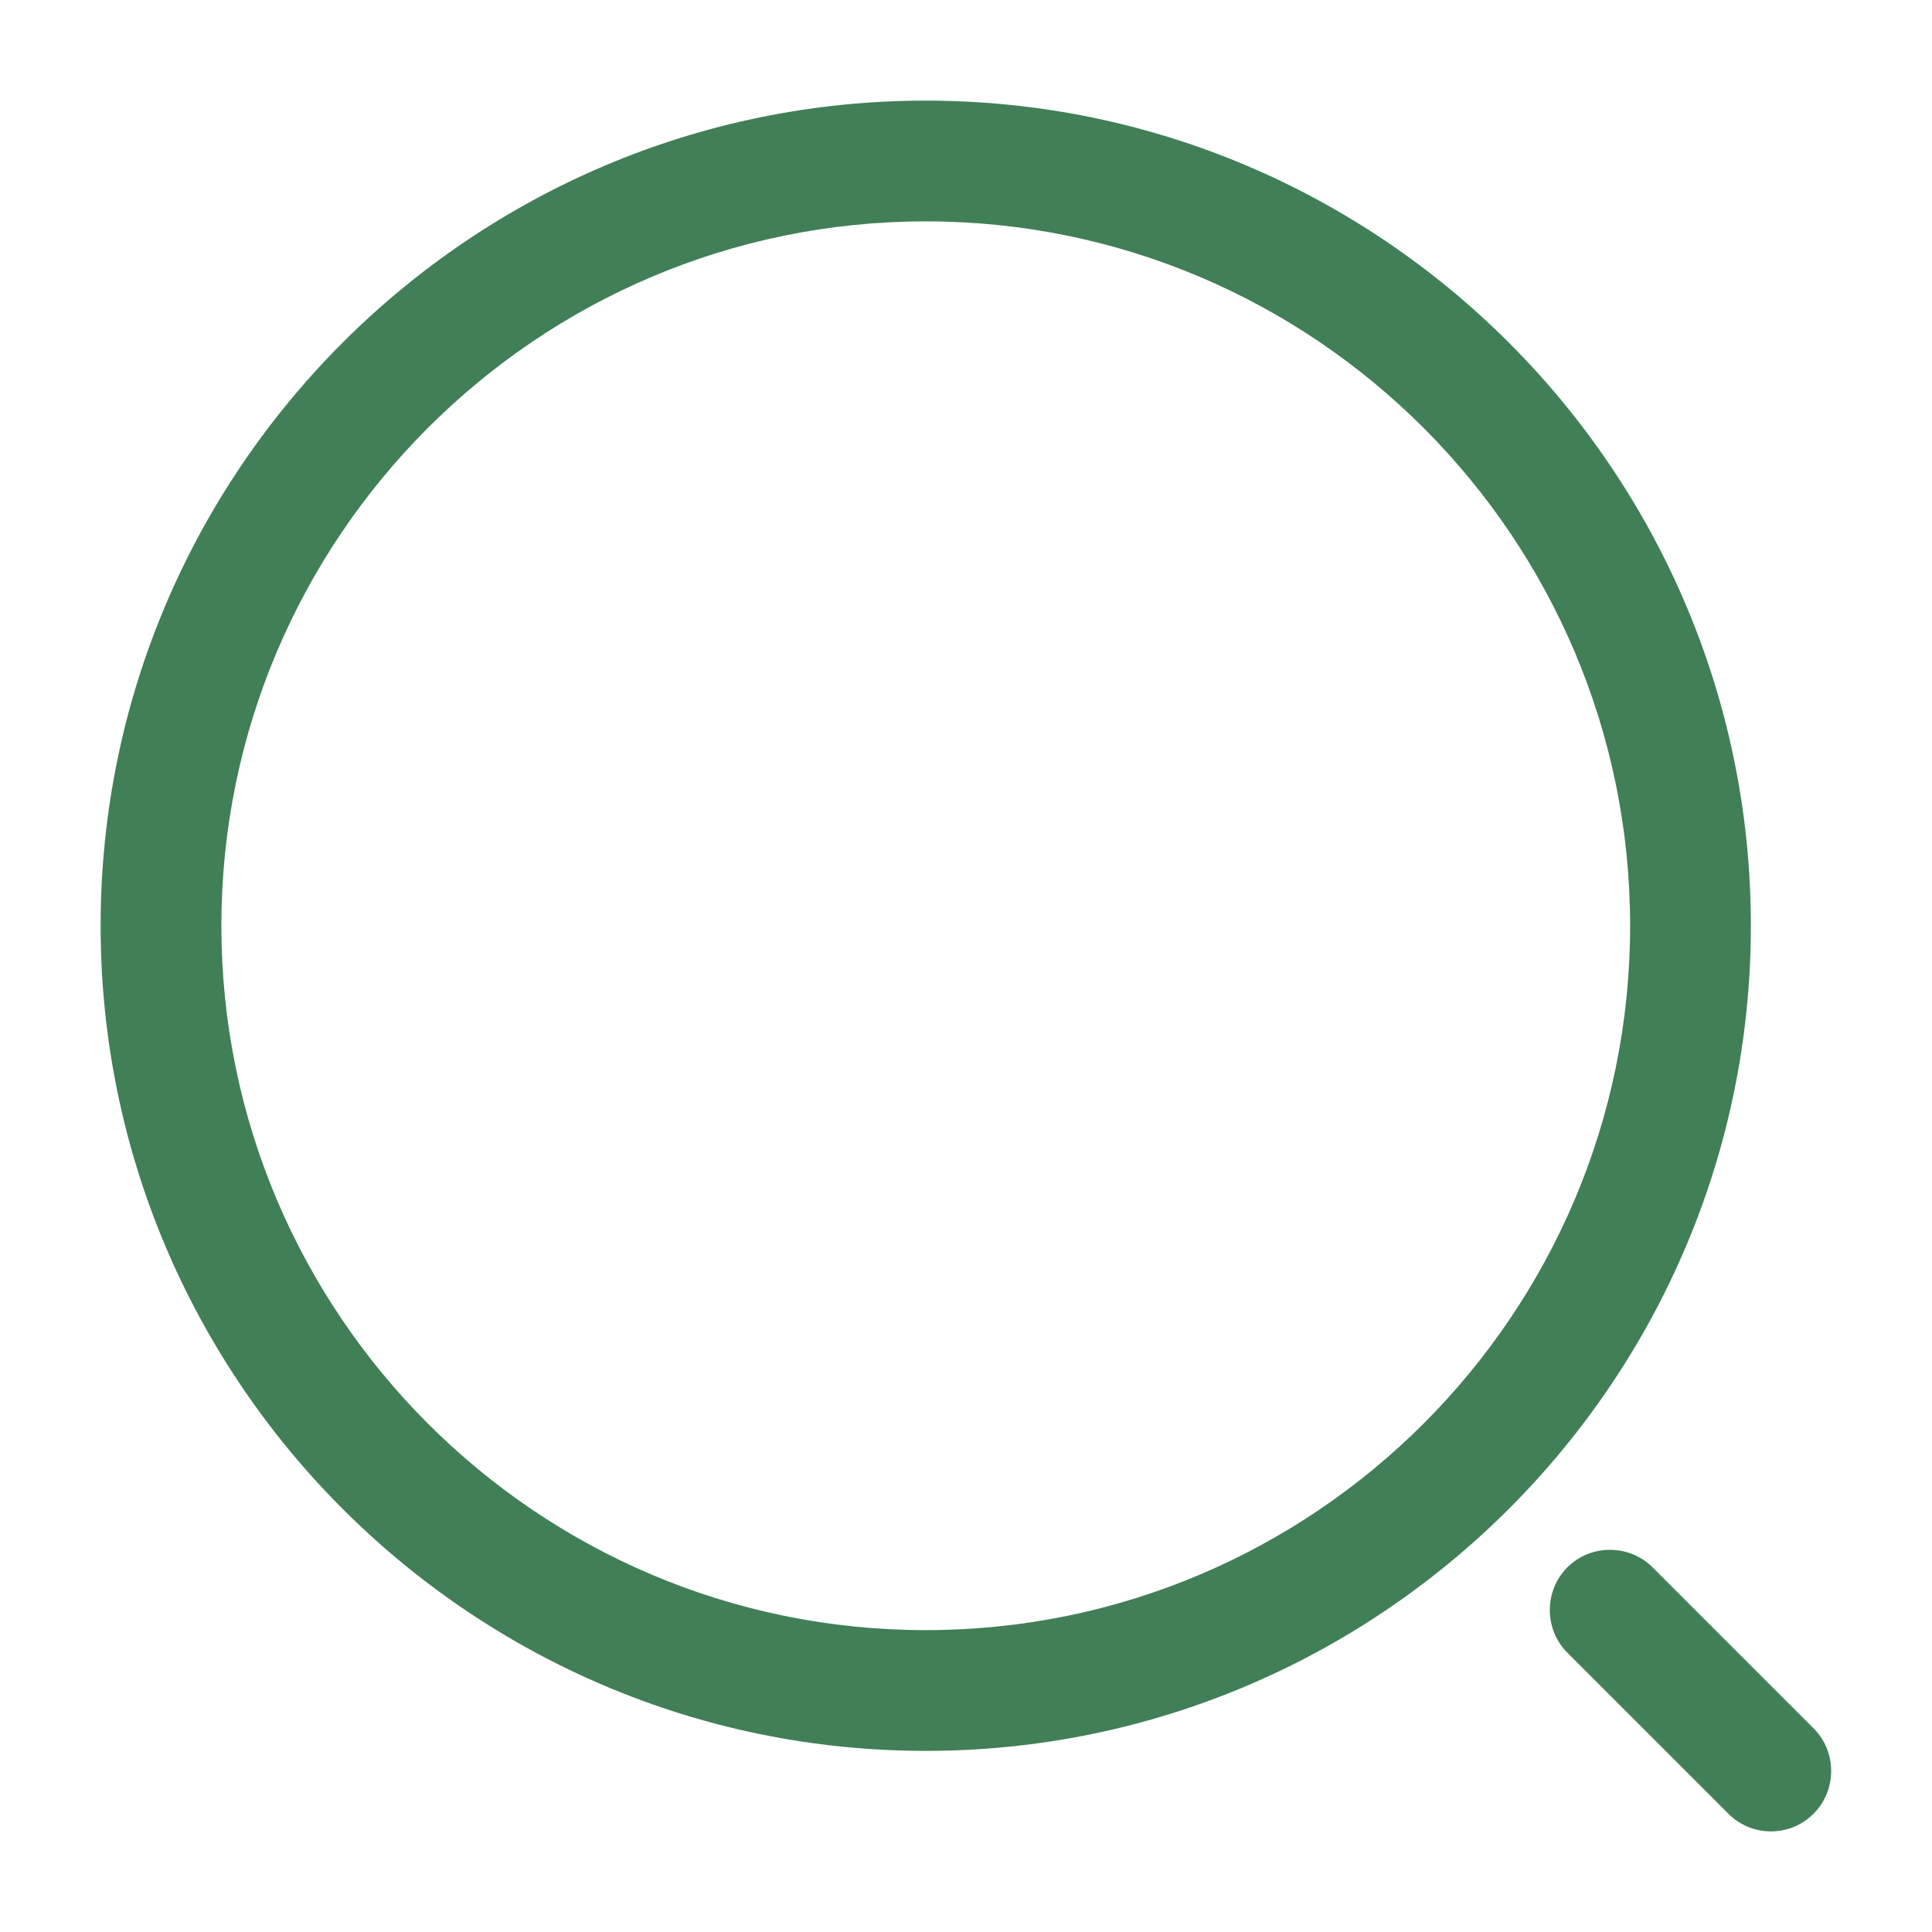
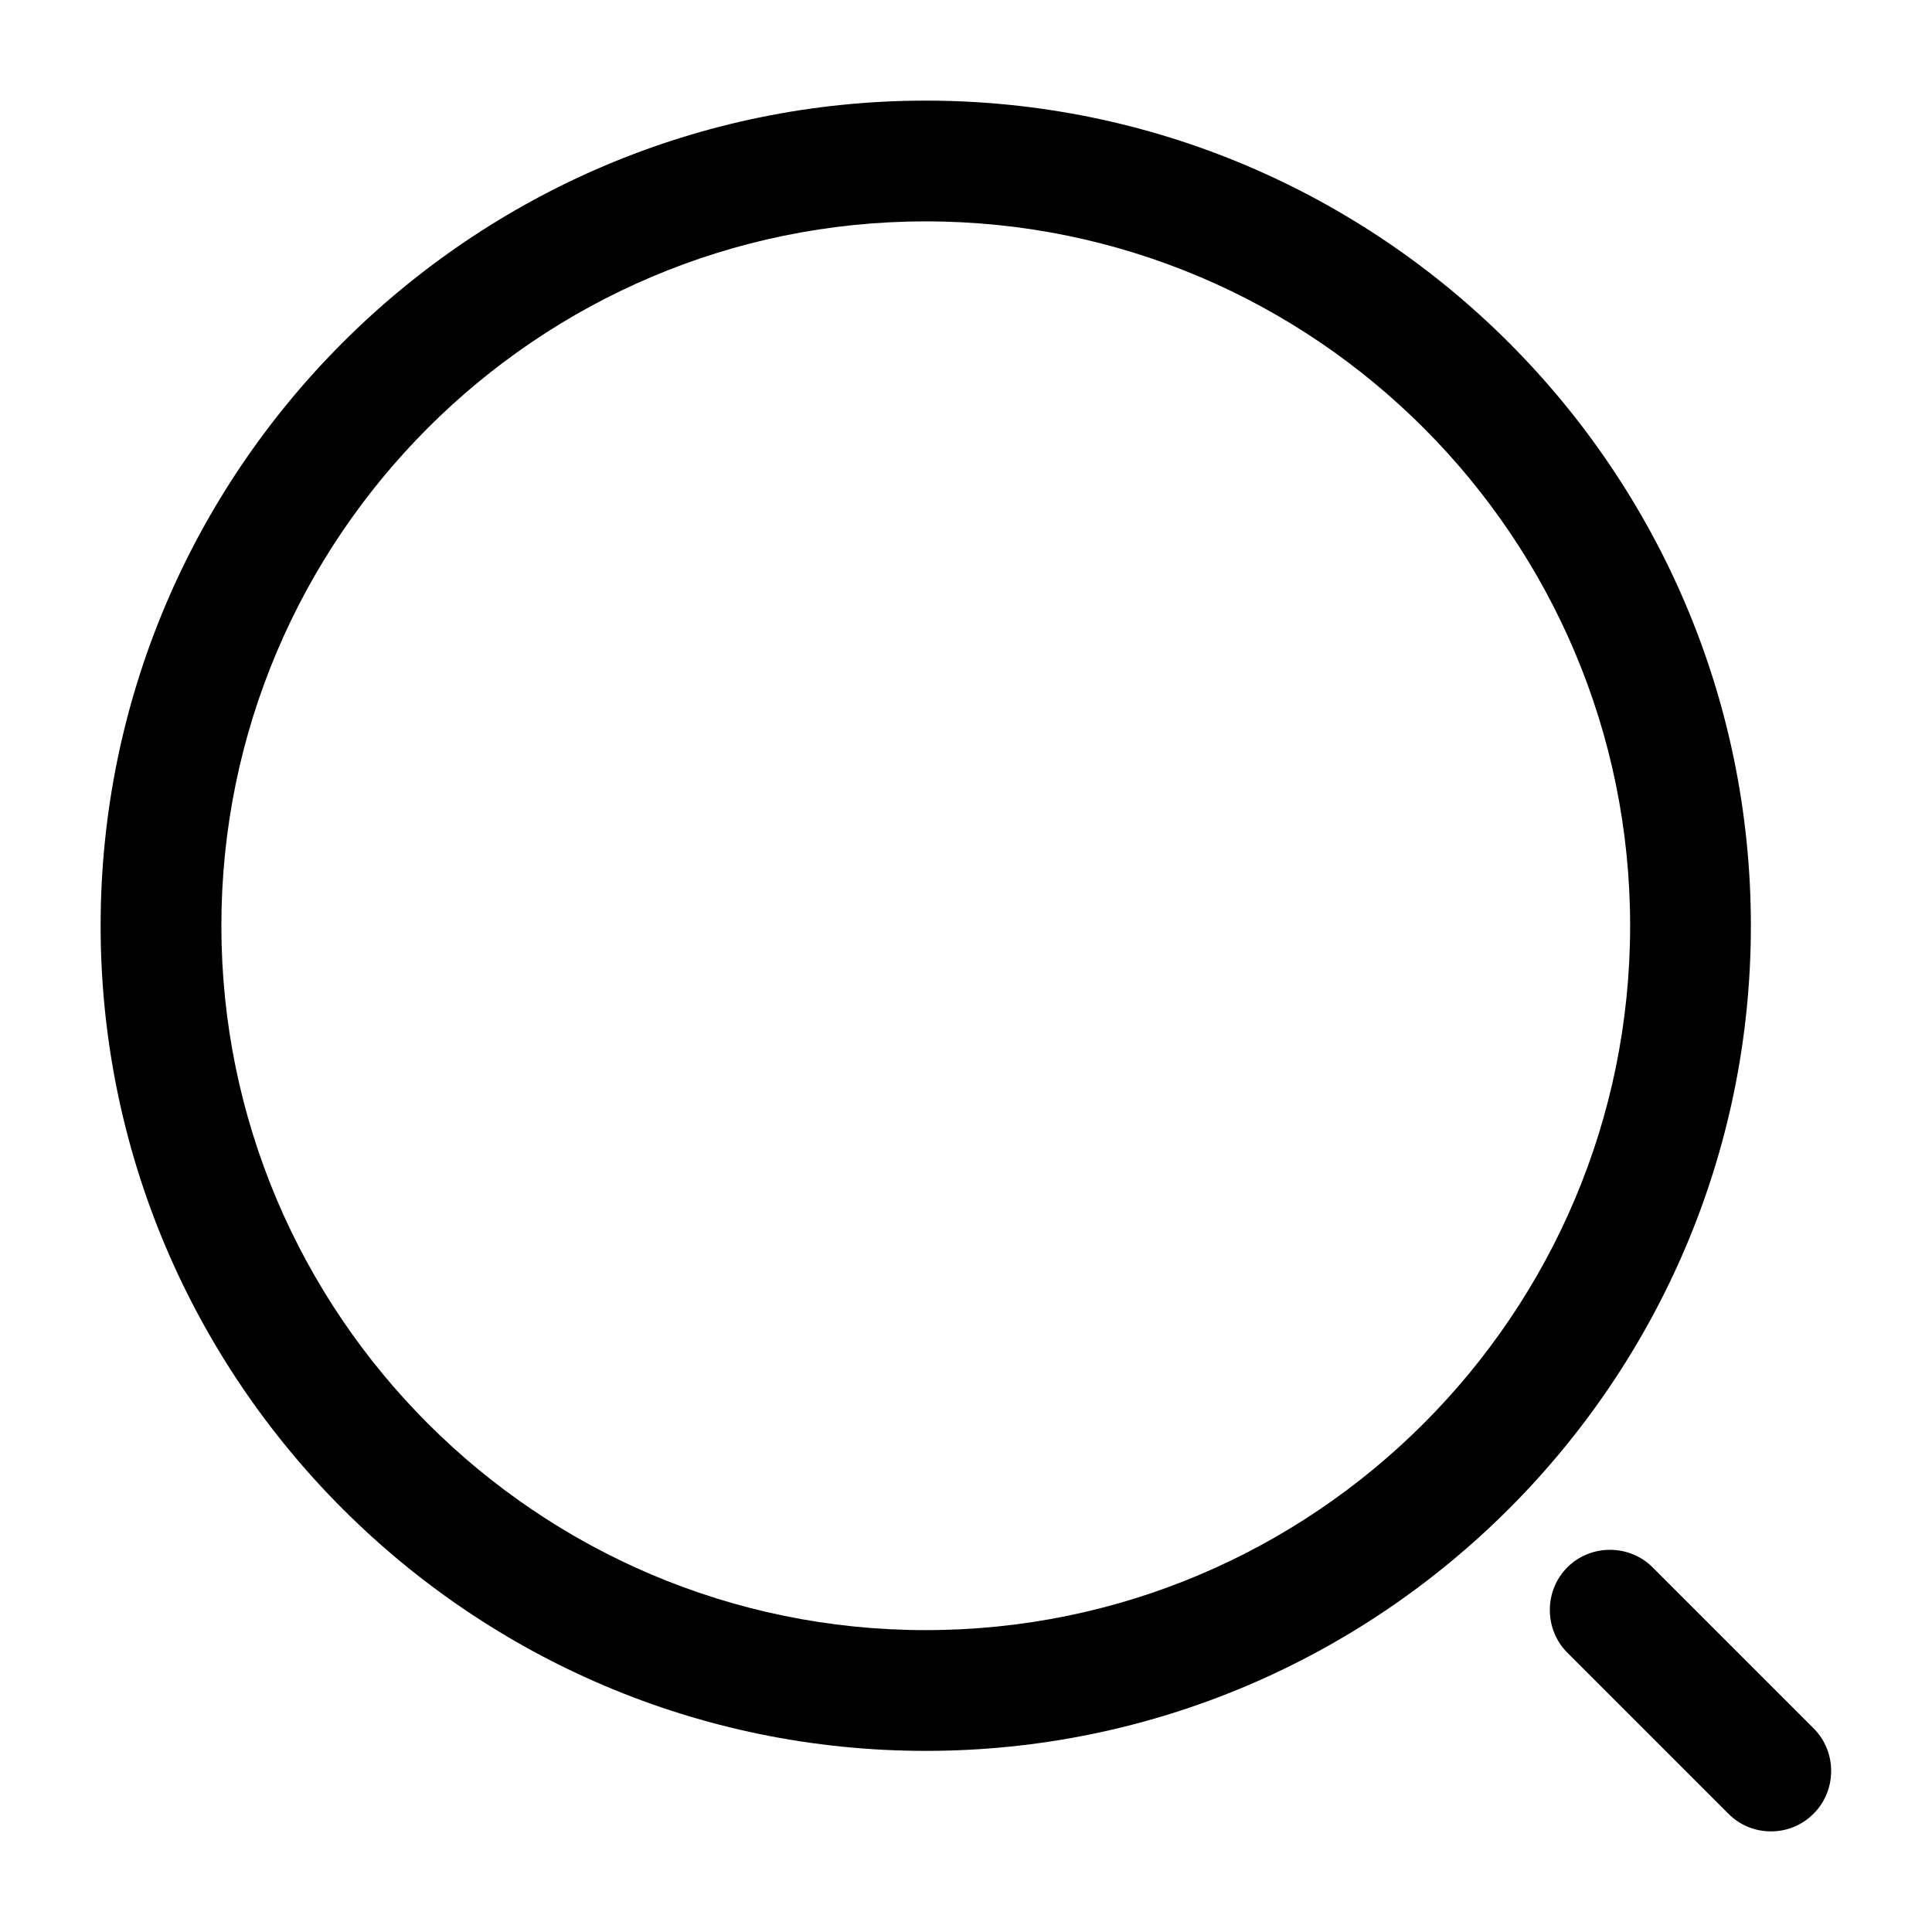
- <svg xmlns="http://www.w3.org/2000/svg" width="24" height="24" viewBox="0 0 24 24" fill="none">
-   <path d="M11.5 21.75C5.85 21.75 1.25 17.15 1.25 11.5C1.25 5.85 5.85 1.25 11.5 1.25C17.15 1.25 21.75 5.85 21.75 11.5C21.75 17.15 17.15 21.75 11.5 21.75ZM11.5 2.75C6.67 2.75 2.75 6.68 2.75 11.5C2.75 16.32 6.67 20.25 11.5 20.25C16.33 20.25 20.25 16.32 20.25 11.5C20.25 6.68 16.33 2.75 11.5 2.75Z" fill="#417F56" />
-   <path d="M22 22.75C21.809 22.75 21.619 22.68 21.47 22.53L19.47 20.53C19.18 20.24 19.18 19.76 19.47 19.47C19.759 19.18 20.239 19.18 20.529 19.47L22.529 21.47C22.82 21.76 22.82 22.24 22.529 22.53C22.38 22.68 22.189 22.75 22 22.75Z" fill="#417F56" />
+ <svg xmlns="http://www.w3.org/2000/svg" width="24" height="24" viewBox="0 0 24 24" fill="currentColor">
+   <path d="M11.5 21.75C5.85 21.75 1.25 17.15 1.25 11.5C1.25 5.85 5.85 1.25 11.5 1.25C17.15 1.25 21.75 5.85 21.75 11.5C21.75 17.15 17.15 21.75 11.5 21.75ZM11.5 2.75C6.67 2.75 2.75 6.68 2.75 11.5C2.75 16.32 6.67 20.25 11.5 20.25C16.33 20.25 20.25 16.32 20.25 11.5C20.25 6.68 16.33 2.75 11.5 2.75Z" />
+   <path d="M22 22.75C21.809 22.75 21.619 22.68 21.47 22.53L19.47 20.53C19.18 20.24 19.18 19.76 19.47 19.47C19.759 19.18 20.239 19.18 20.529 19.47L22.529 21.47C22.82 21.76 22.82 22.24 22.529 22.53C22.38 22.68 22.189 22.75 22 22.75Z" />
</svg>
